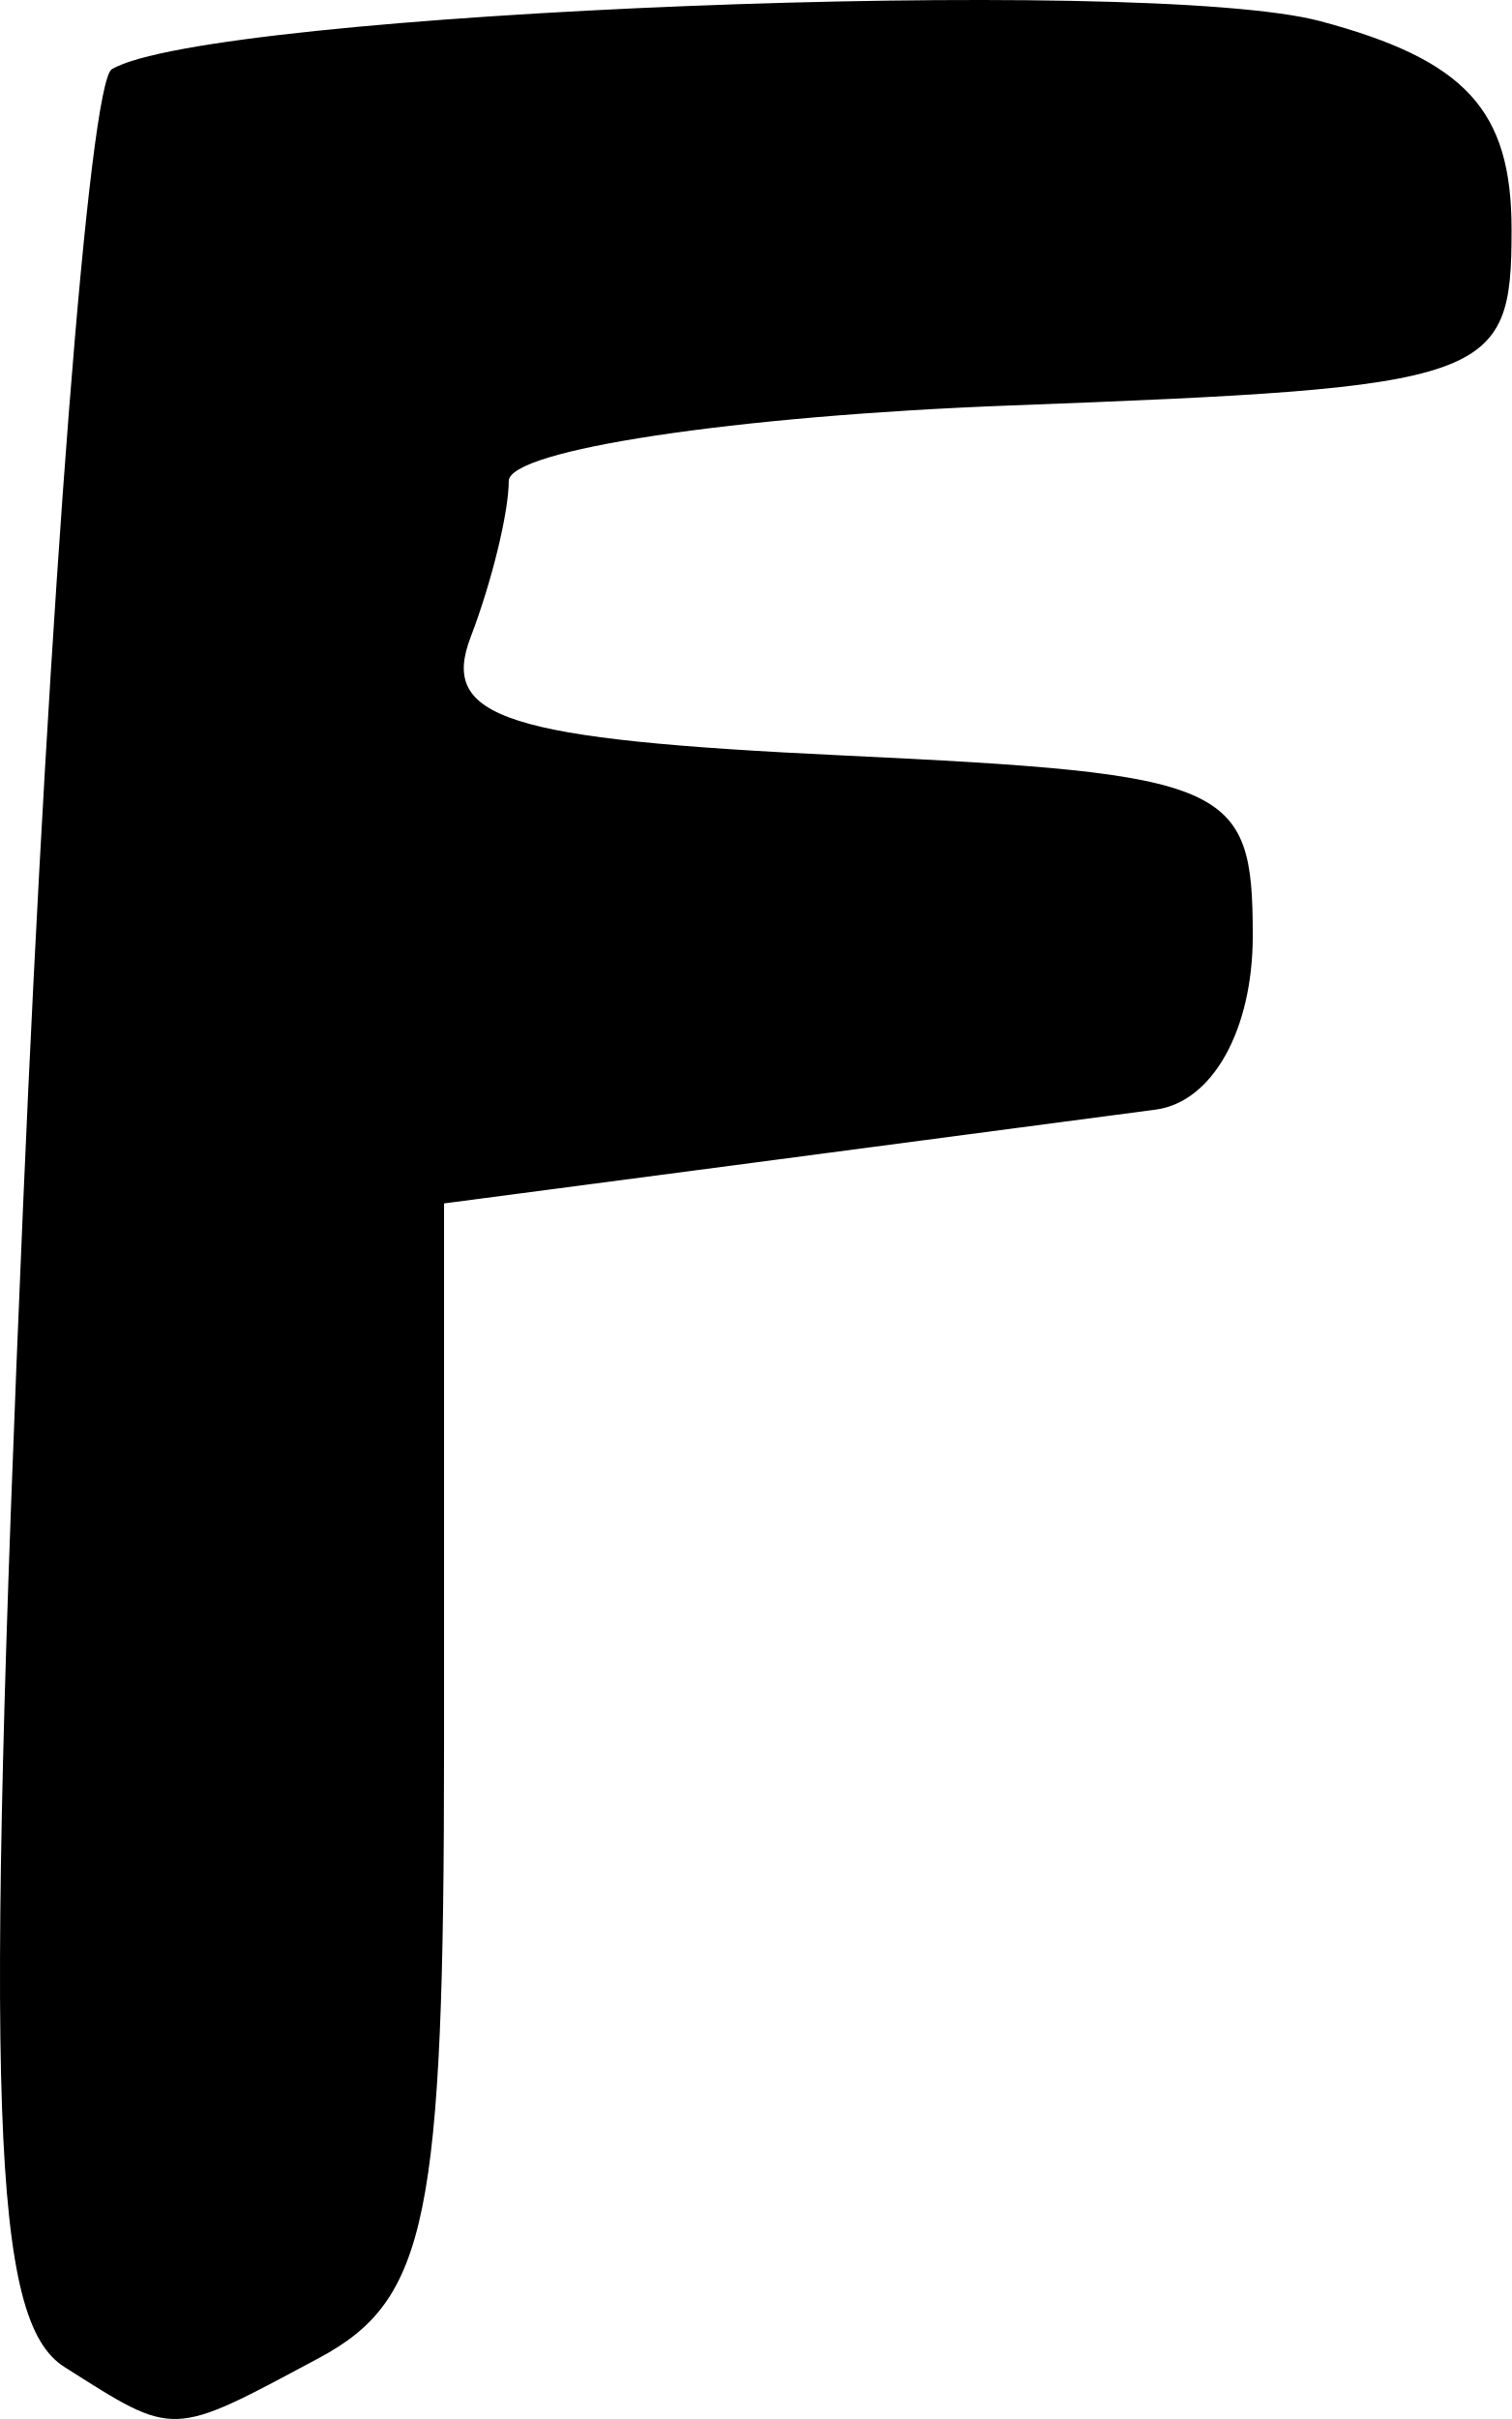
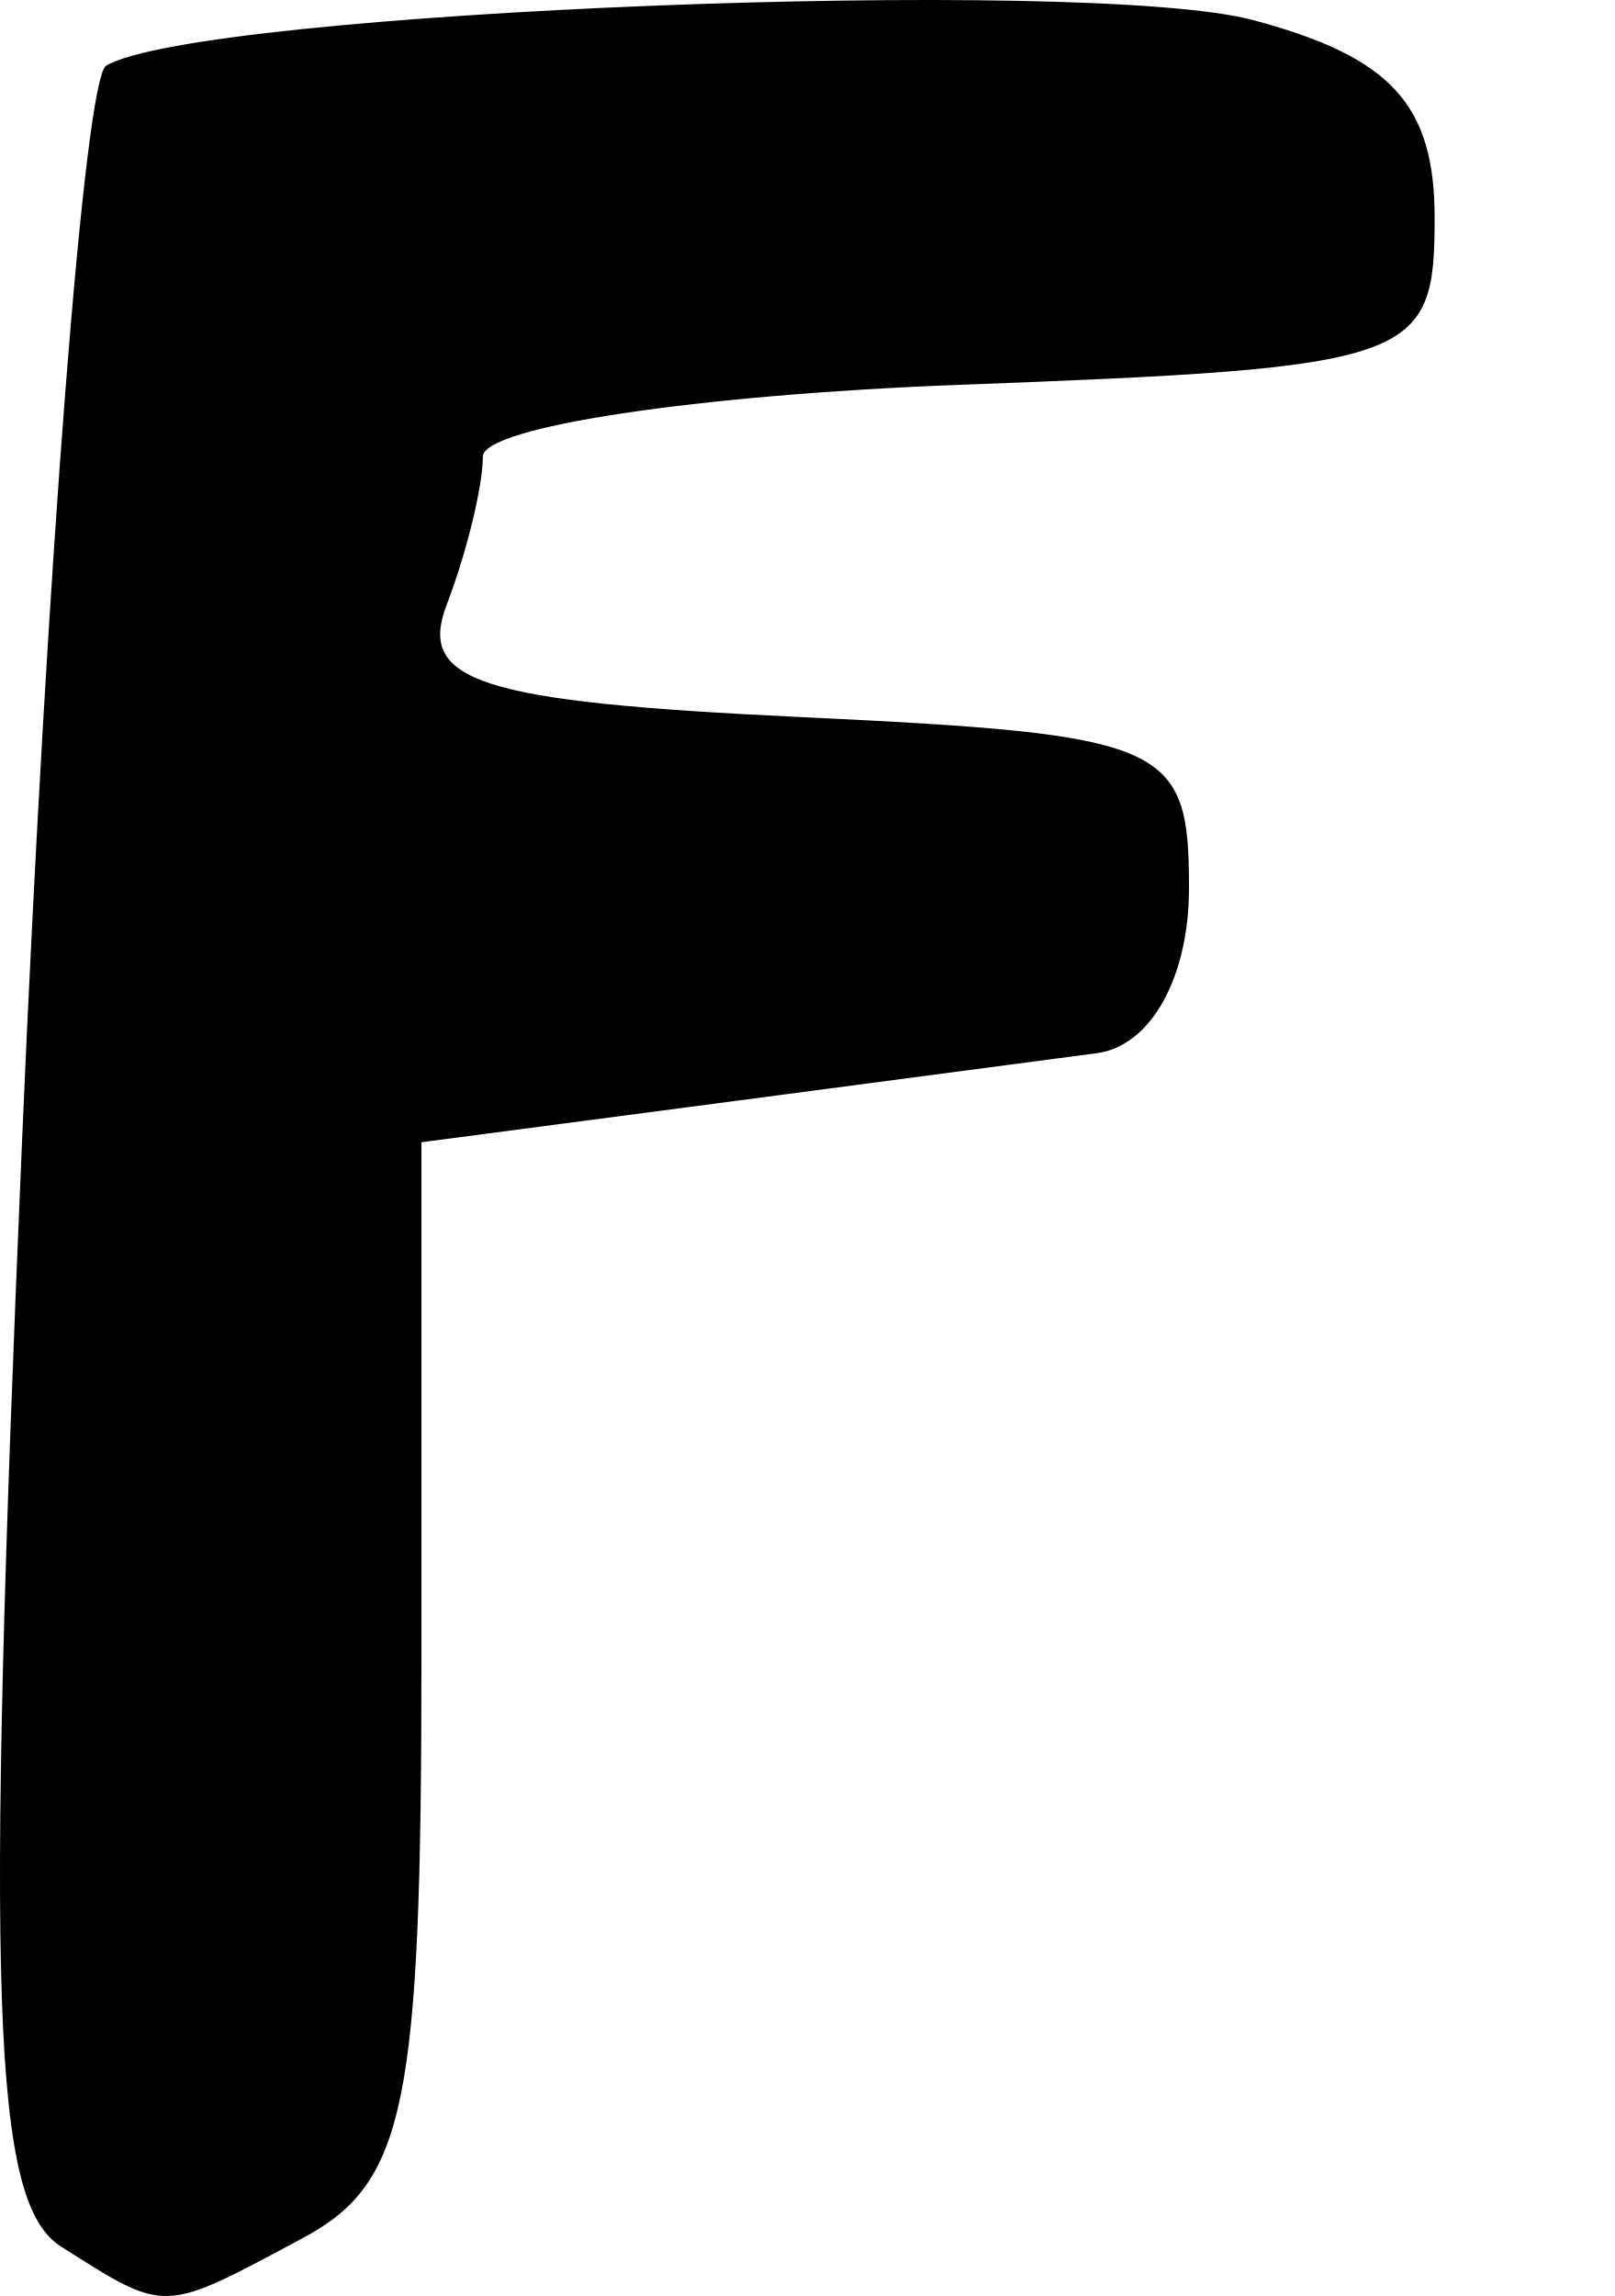
- <svg xmlns="http://www.w3.org/2000/svg" version="1.1" width="596.881" height="954.985" id="svg4455">
+ <svg xmlns="http://www.w3.org/2000/svg" version="1.1" width="671.881" height="954.985" id="svg4455">
  <defs id="defs4457" />
  <g transform="translate(-53.86859,-1.976501)" id="layer1">
    <path d="M 79.261,936.398 C 50.645,918.269 47.689,834.526 63.038,476.621 73.362,235.937 89.107,34.642 98.028,29.302 136.01,6.575 506.193,-8.131 575.277,10.346 c 57.336,15.334 75.473,35.092 75.473,82.215 0,59.7 -7.445,62.313 -197.995,69.495 -108.897,4.103 -197.994,17.533 -197.994,29.845 0,12.311 -6.758,39.993 -15.017,61.517 -12.342,32.167 13.809,40.498 146.899,46.798 153.386,7.261 161.916,11.011 161.916,71.183 0,37.157 -15.904,65.643 -38.322,68.634 -21.077,2.811 -92.93,12.296 -159.673,21.074 l -121.351,15.962 0,214.692 c 0,186.113 -6.576,218.21 -49.414,241.137 -58.895,31.521 -56.44,31.434 -100.538,3.5 z" id="path3607" style="fill:#000000" />
  </g>
</svg>
